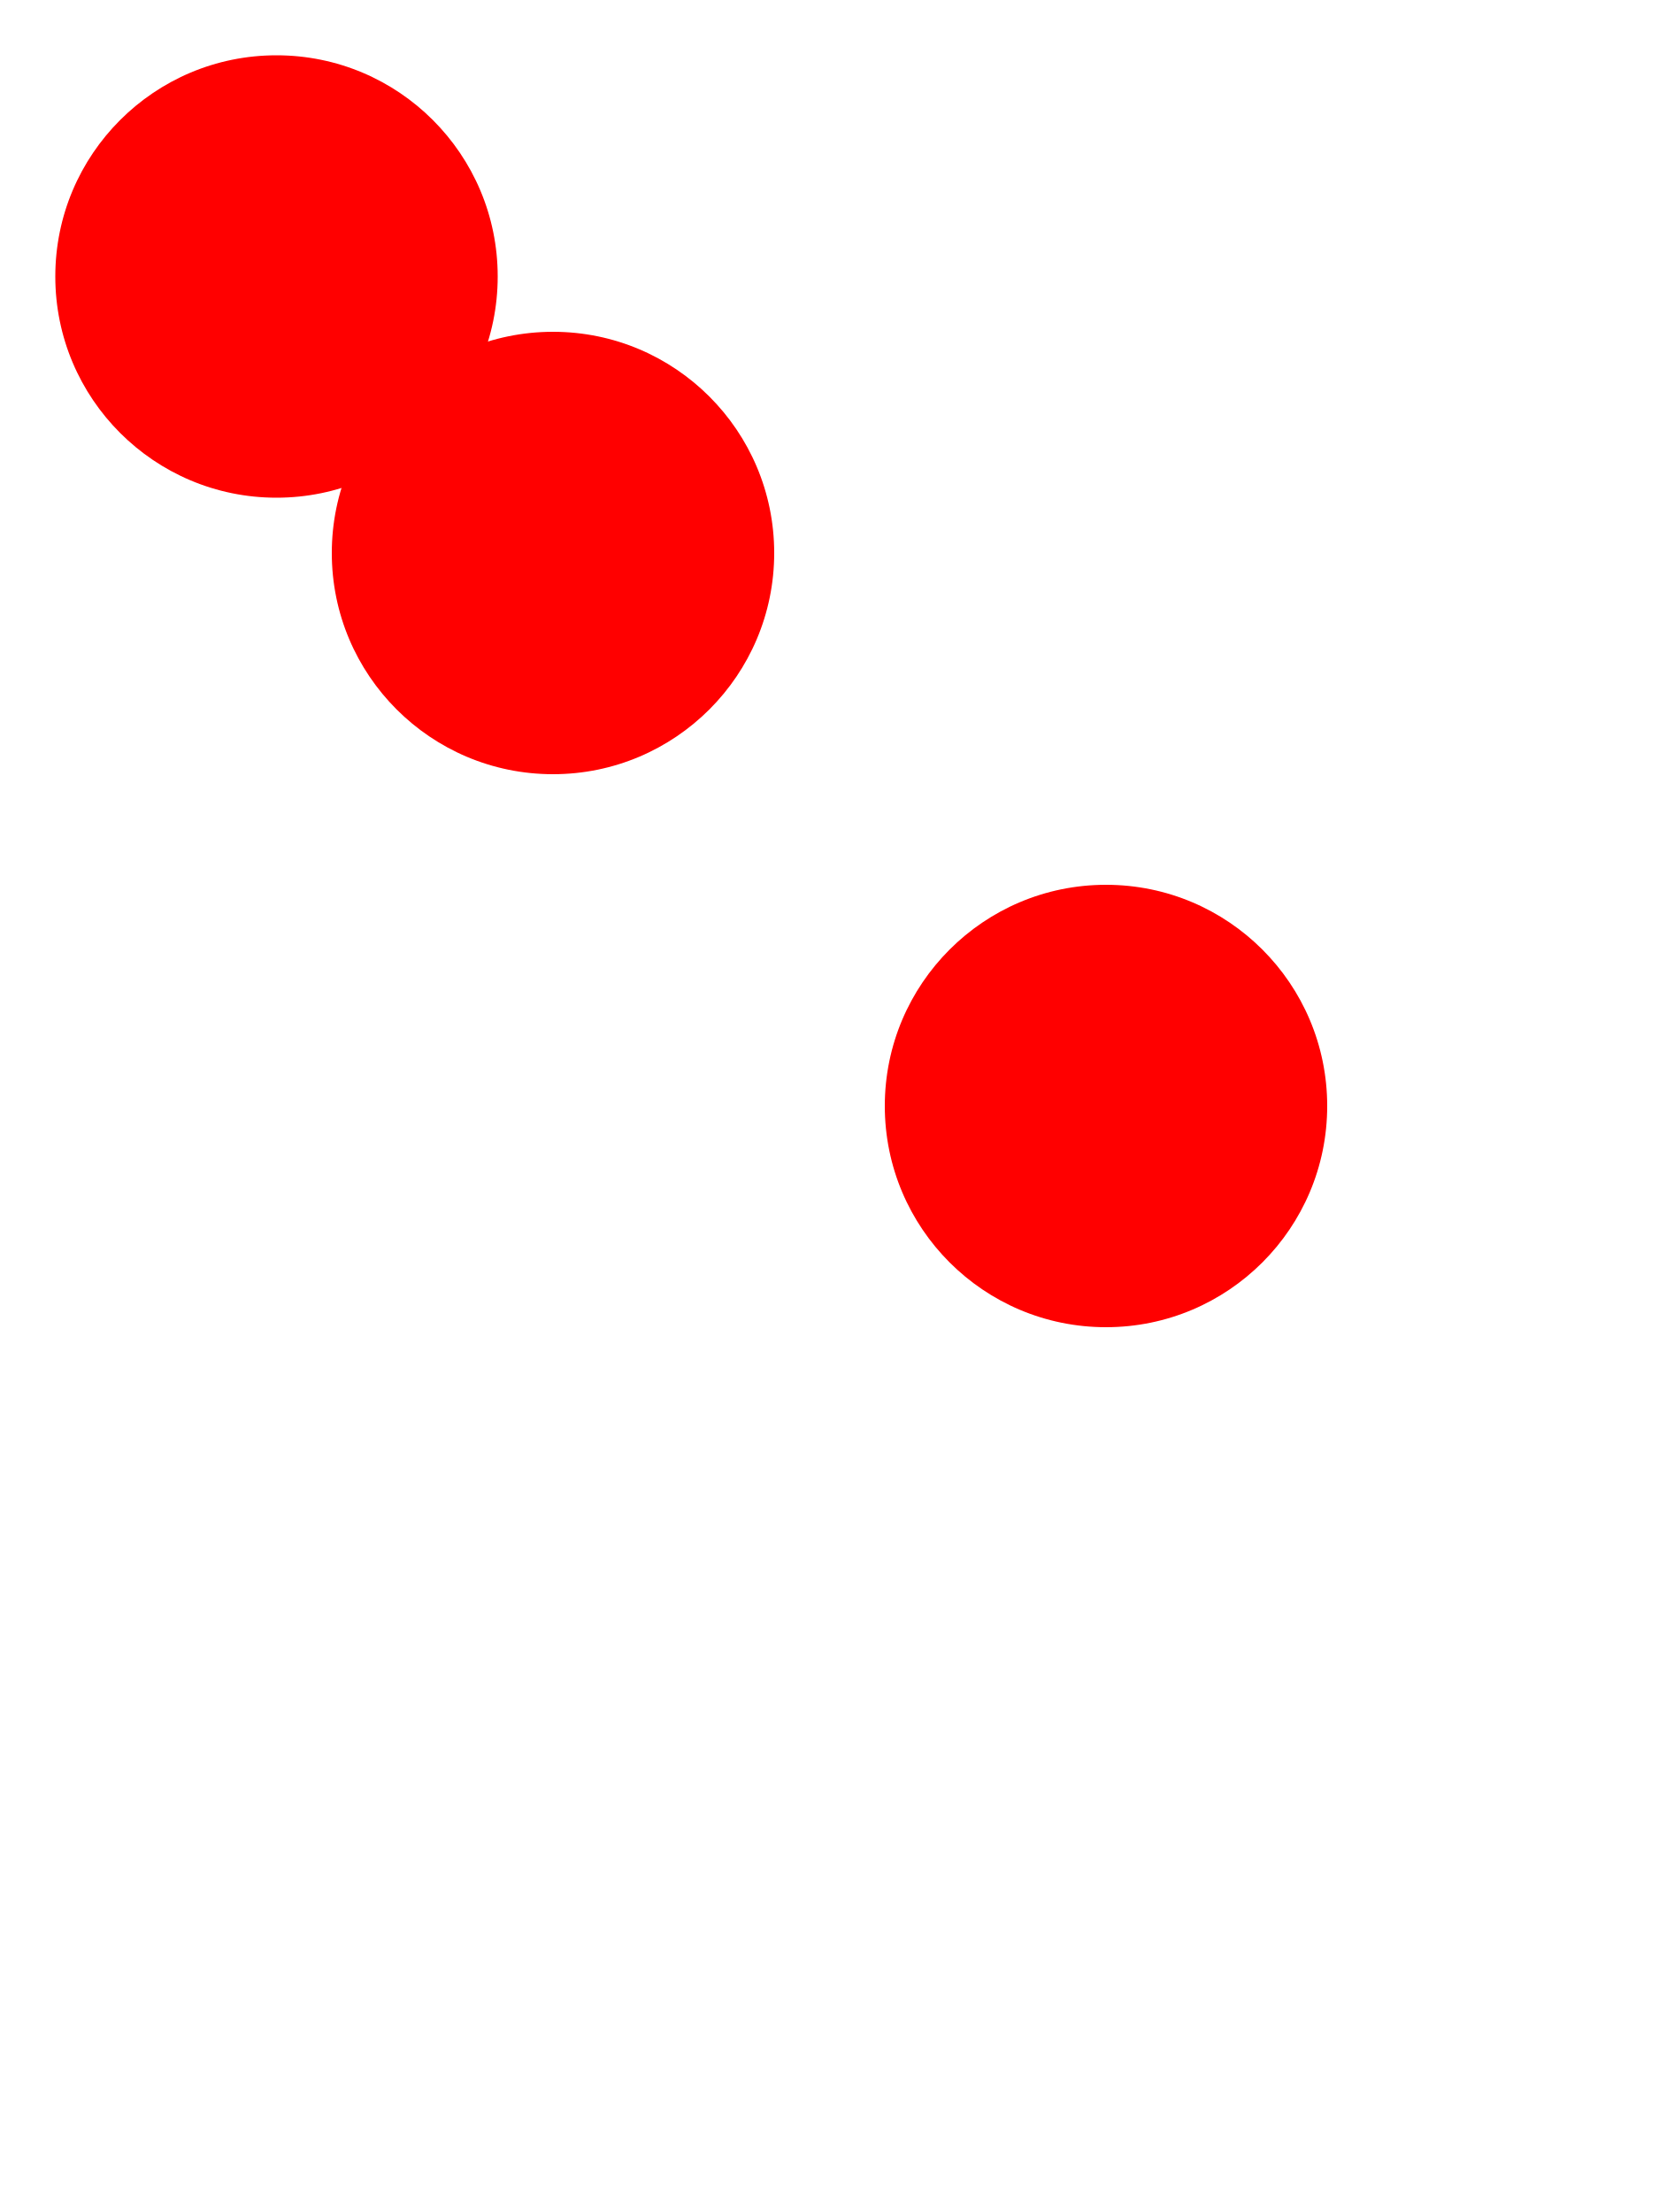
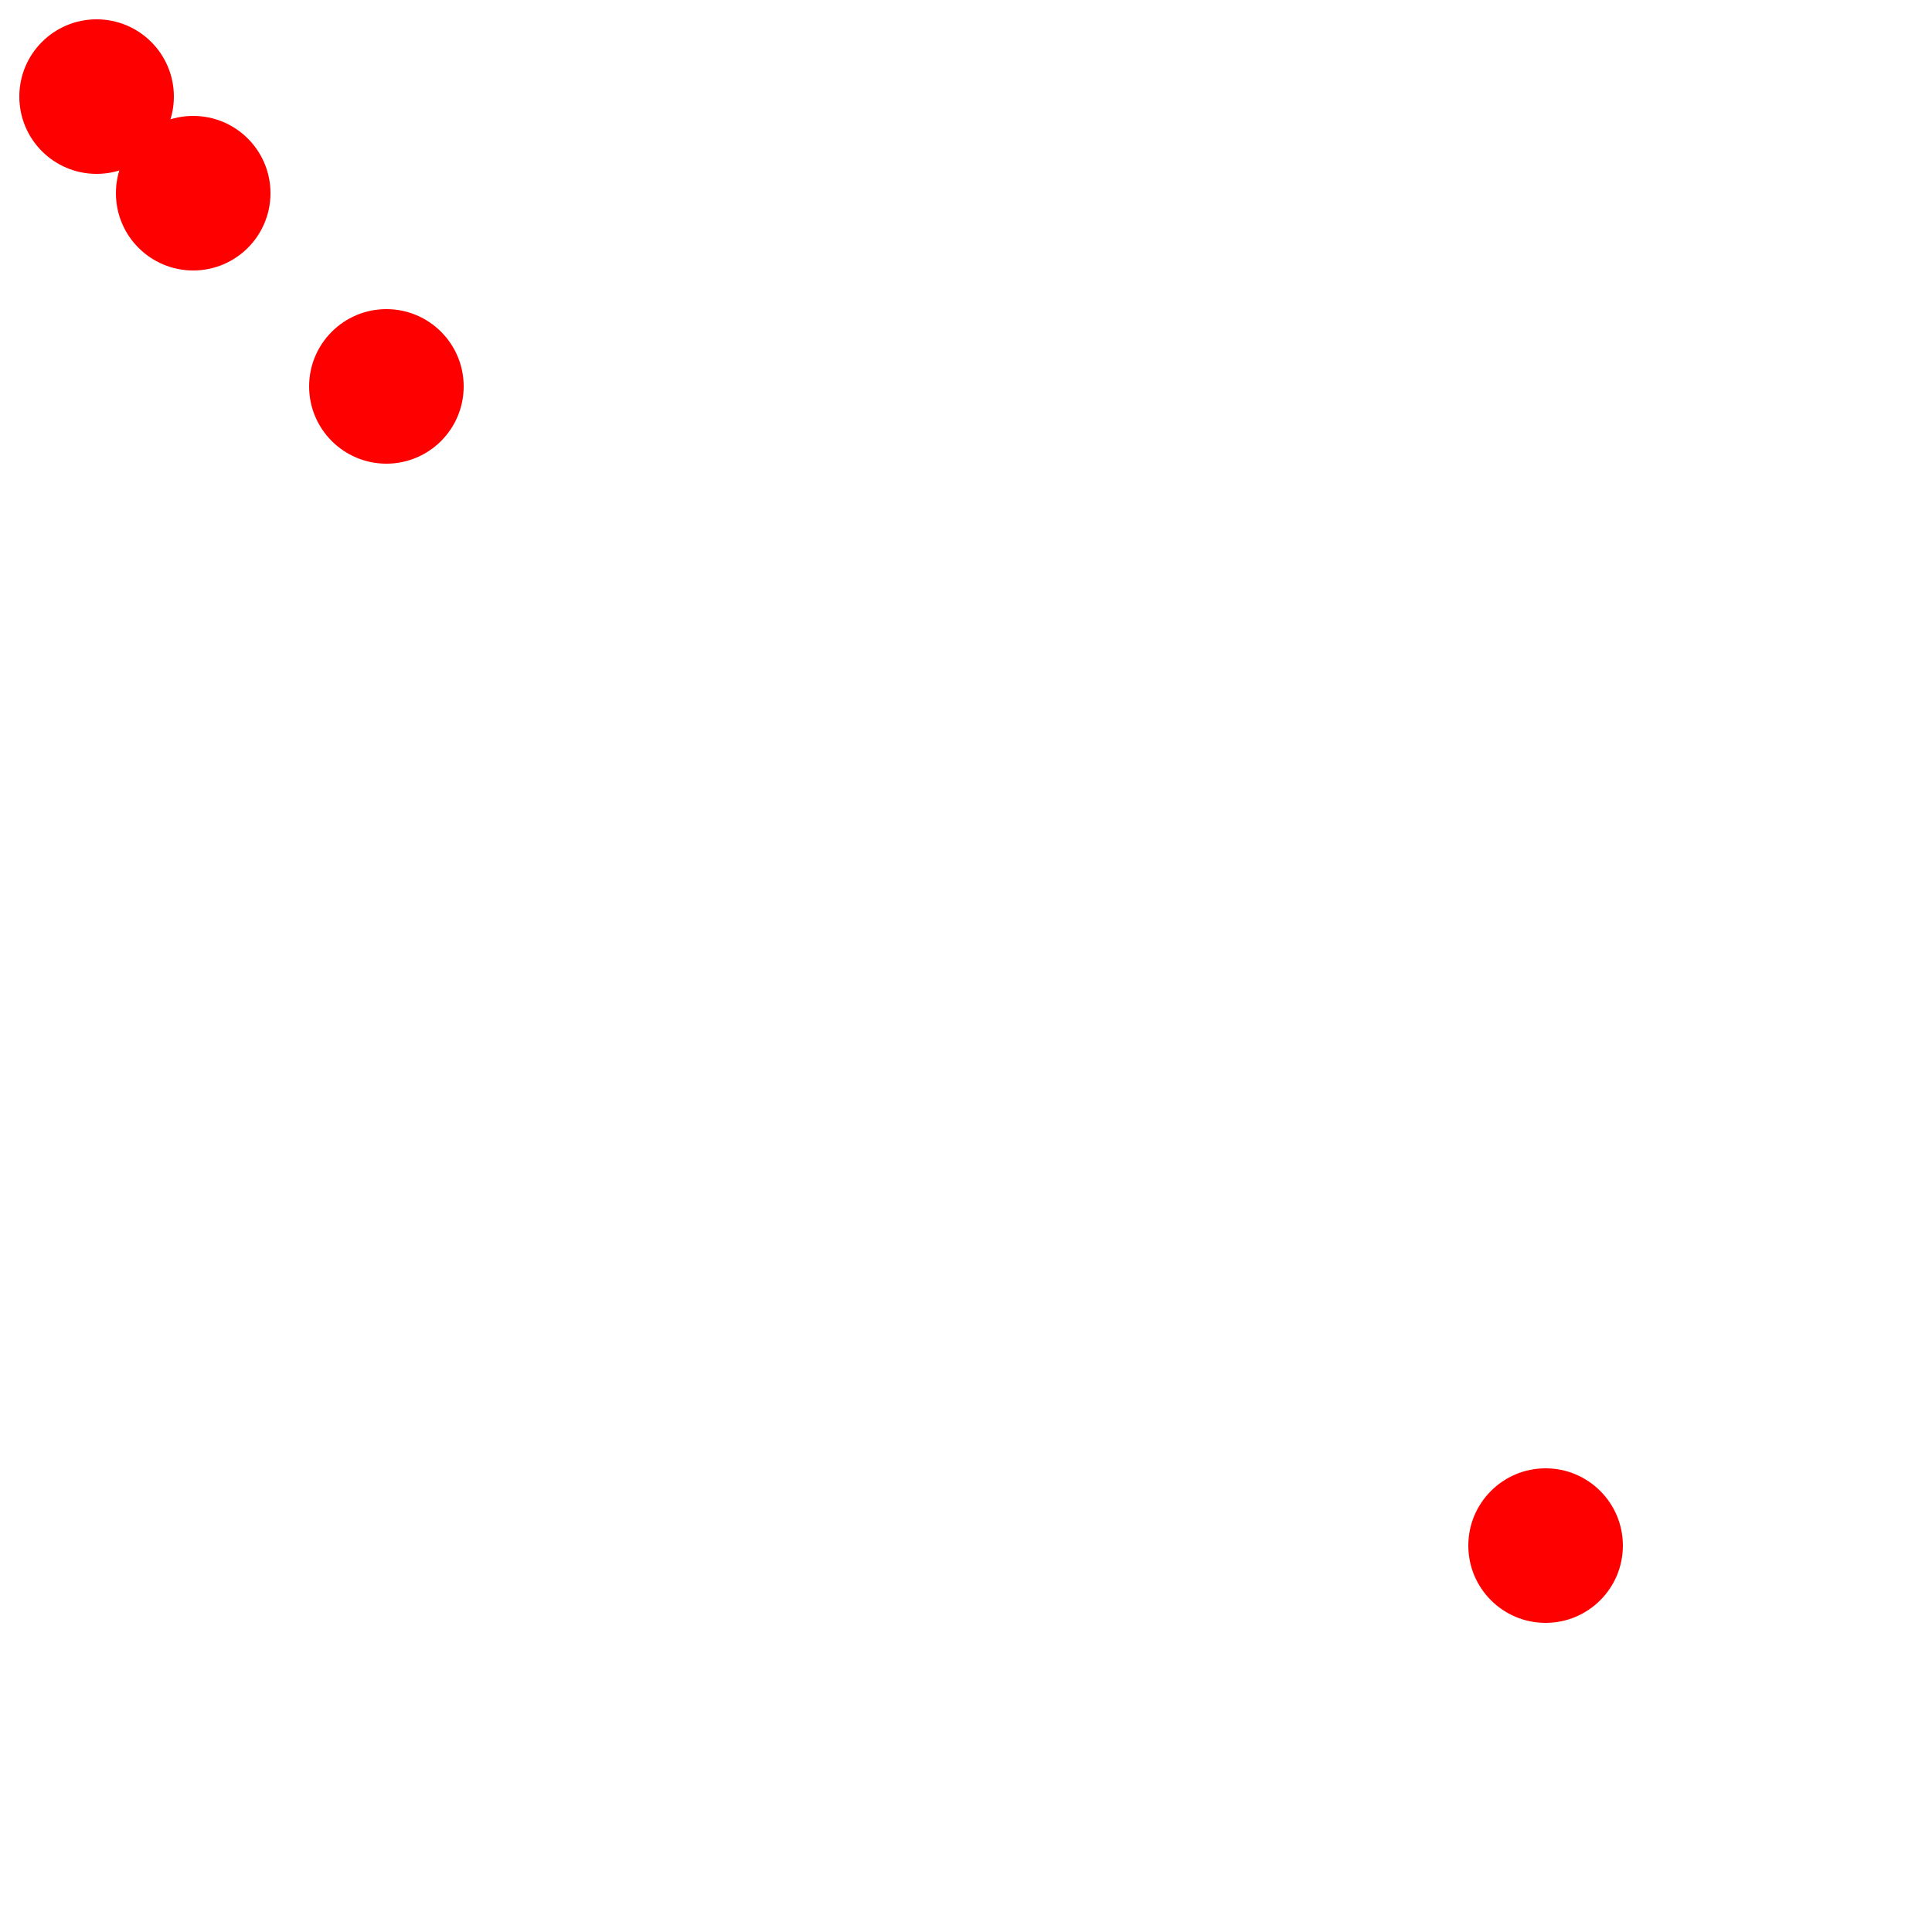
- <svg xmlns="http://www.w3.org/2000/svg" version="1.1" baseProfile="full" width="300" height="400">
+ <svg xmlns="http://www.w3.org/2000/svg" version="1.1" baseProfile="full" width="1000" height="1000">
  <circle cx="50" cy="50" r="40" fill="red" />
  <circle cx="100" cy="100" r="40" fill="red" />
  <circle cx="200" cy="200" r="40" fill="red" />
+   <circle cx="800" cy="800" r="40" fill="red" />
</svg>
